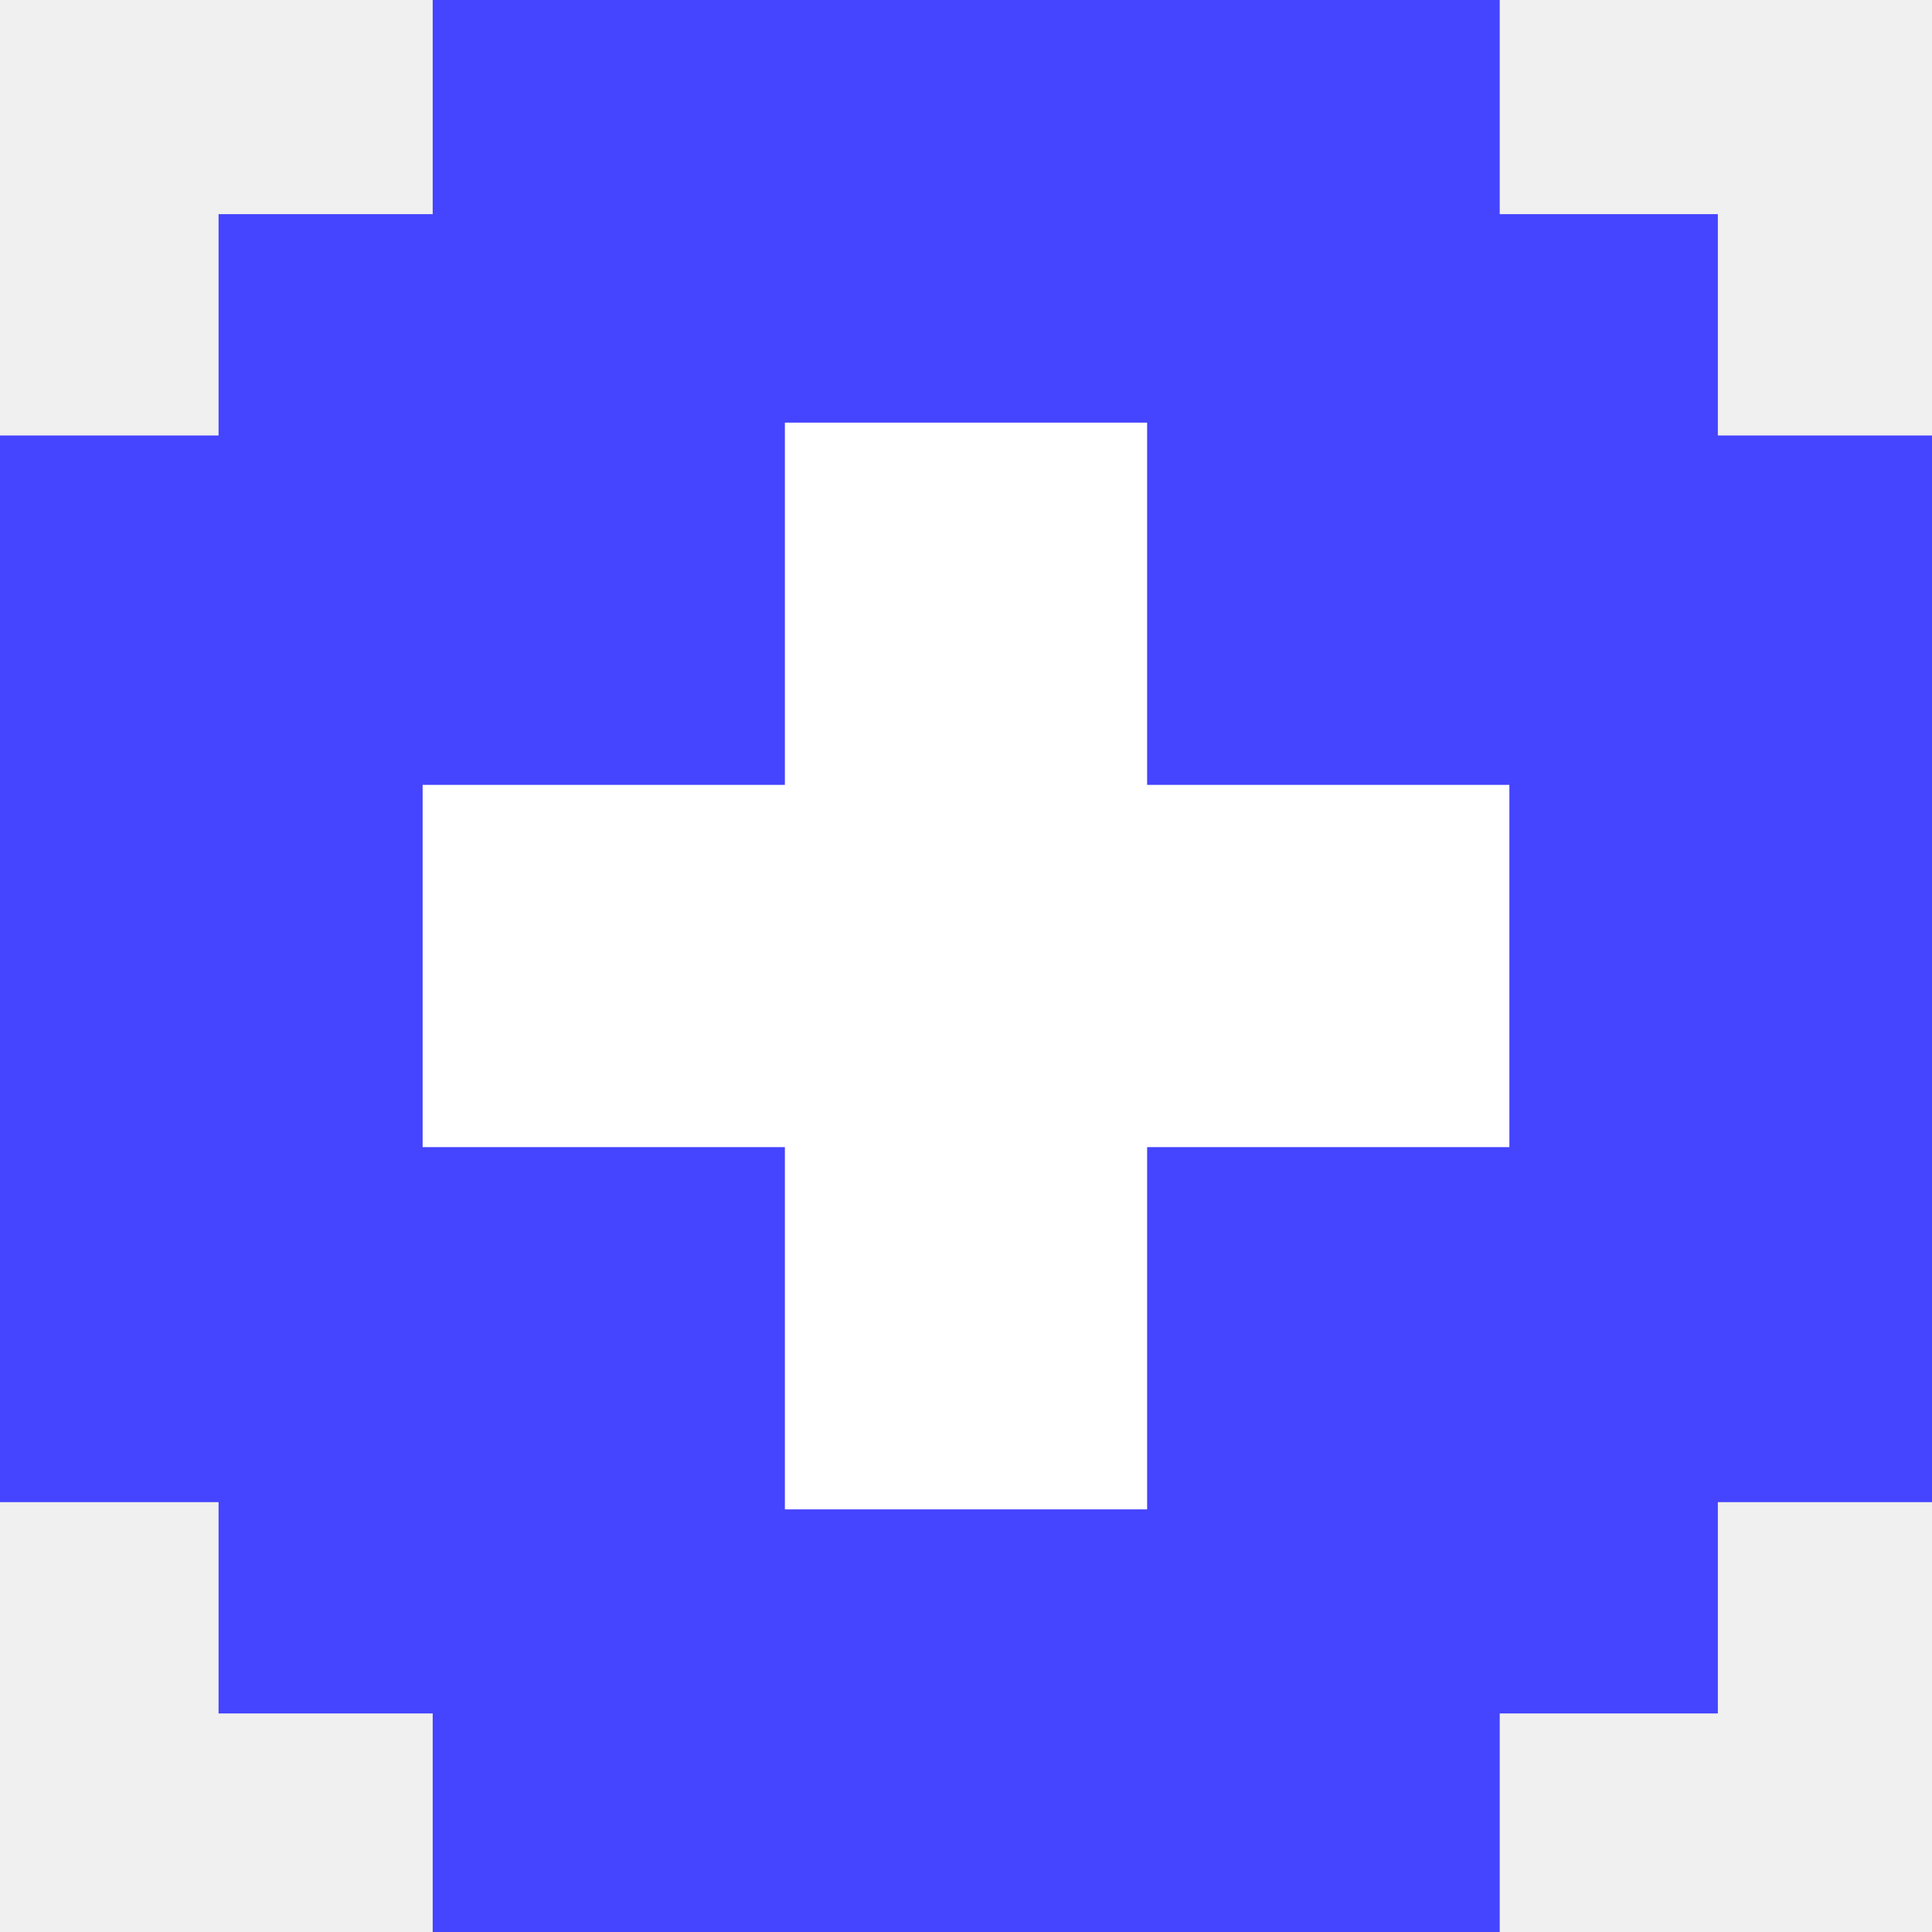
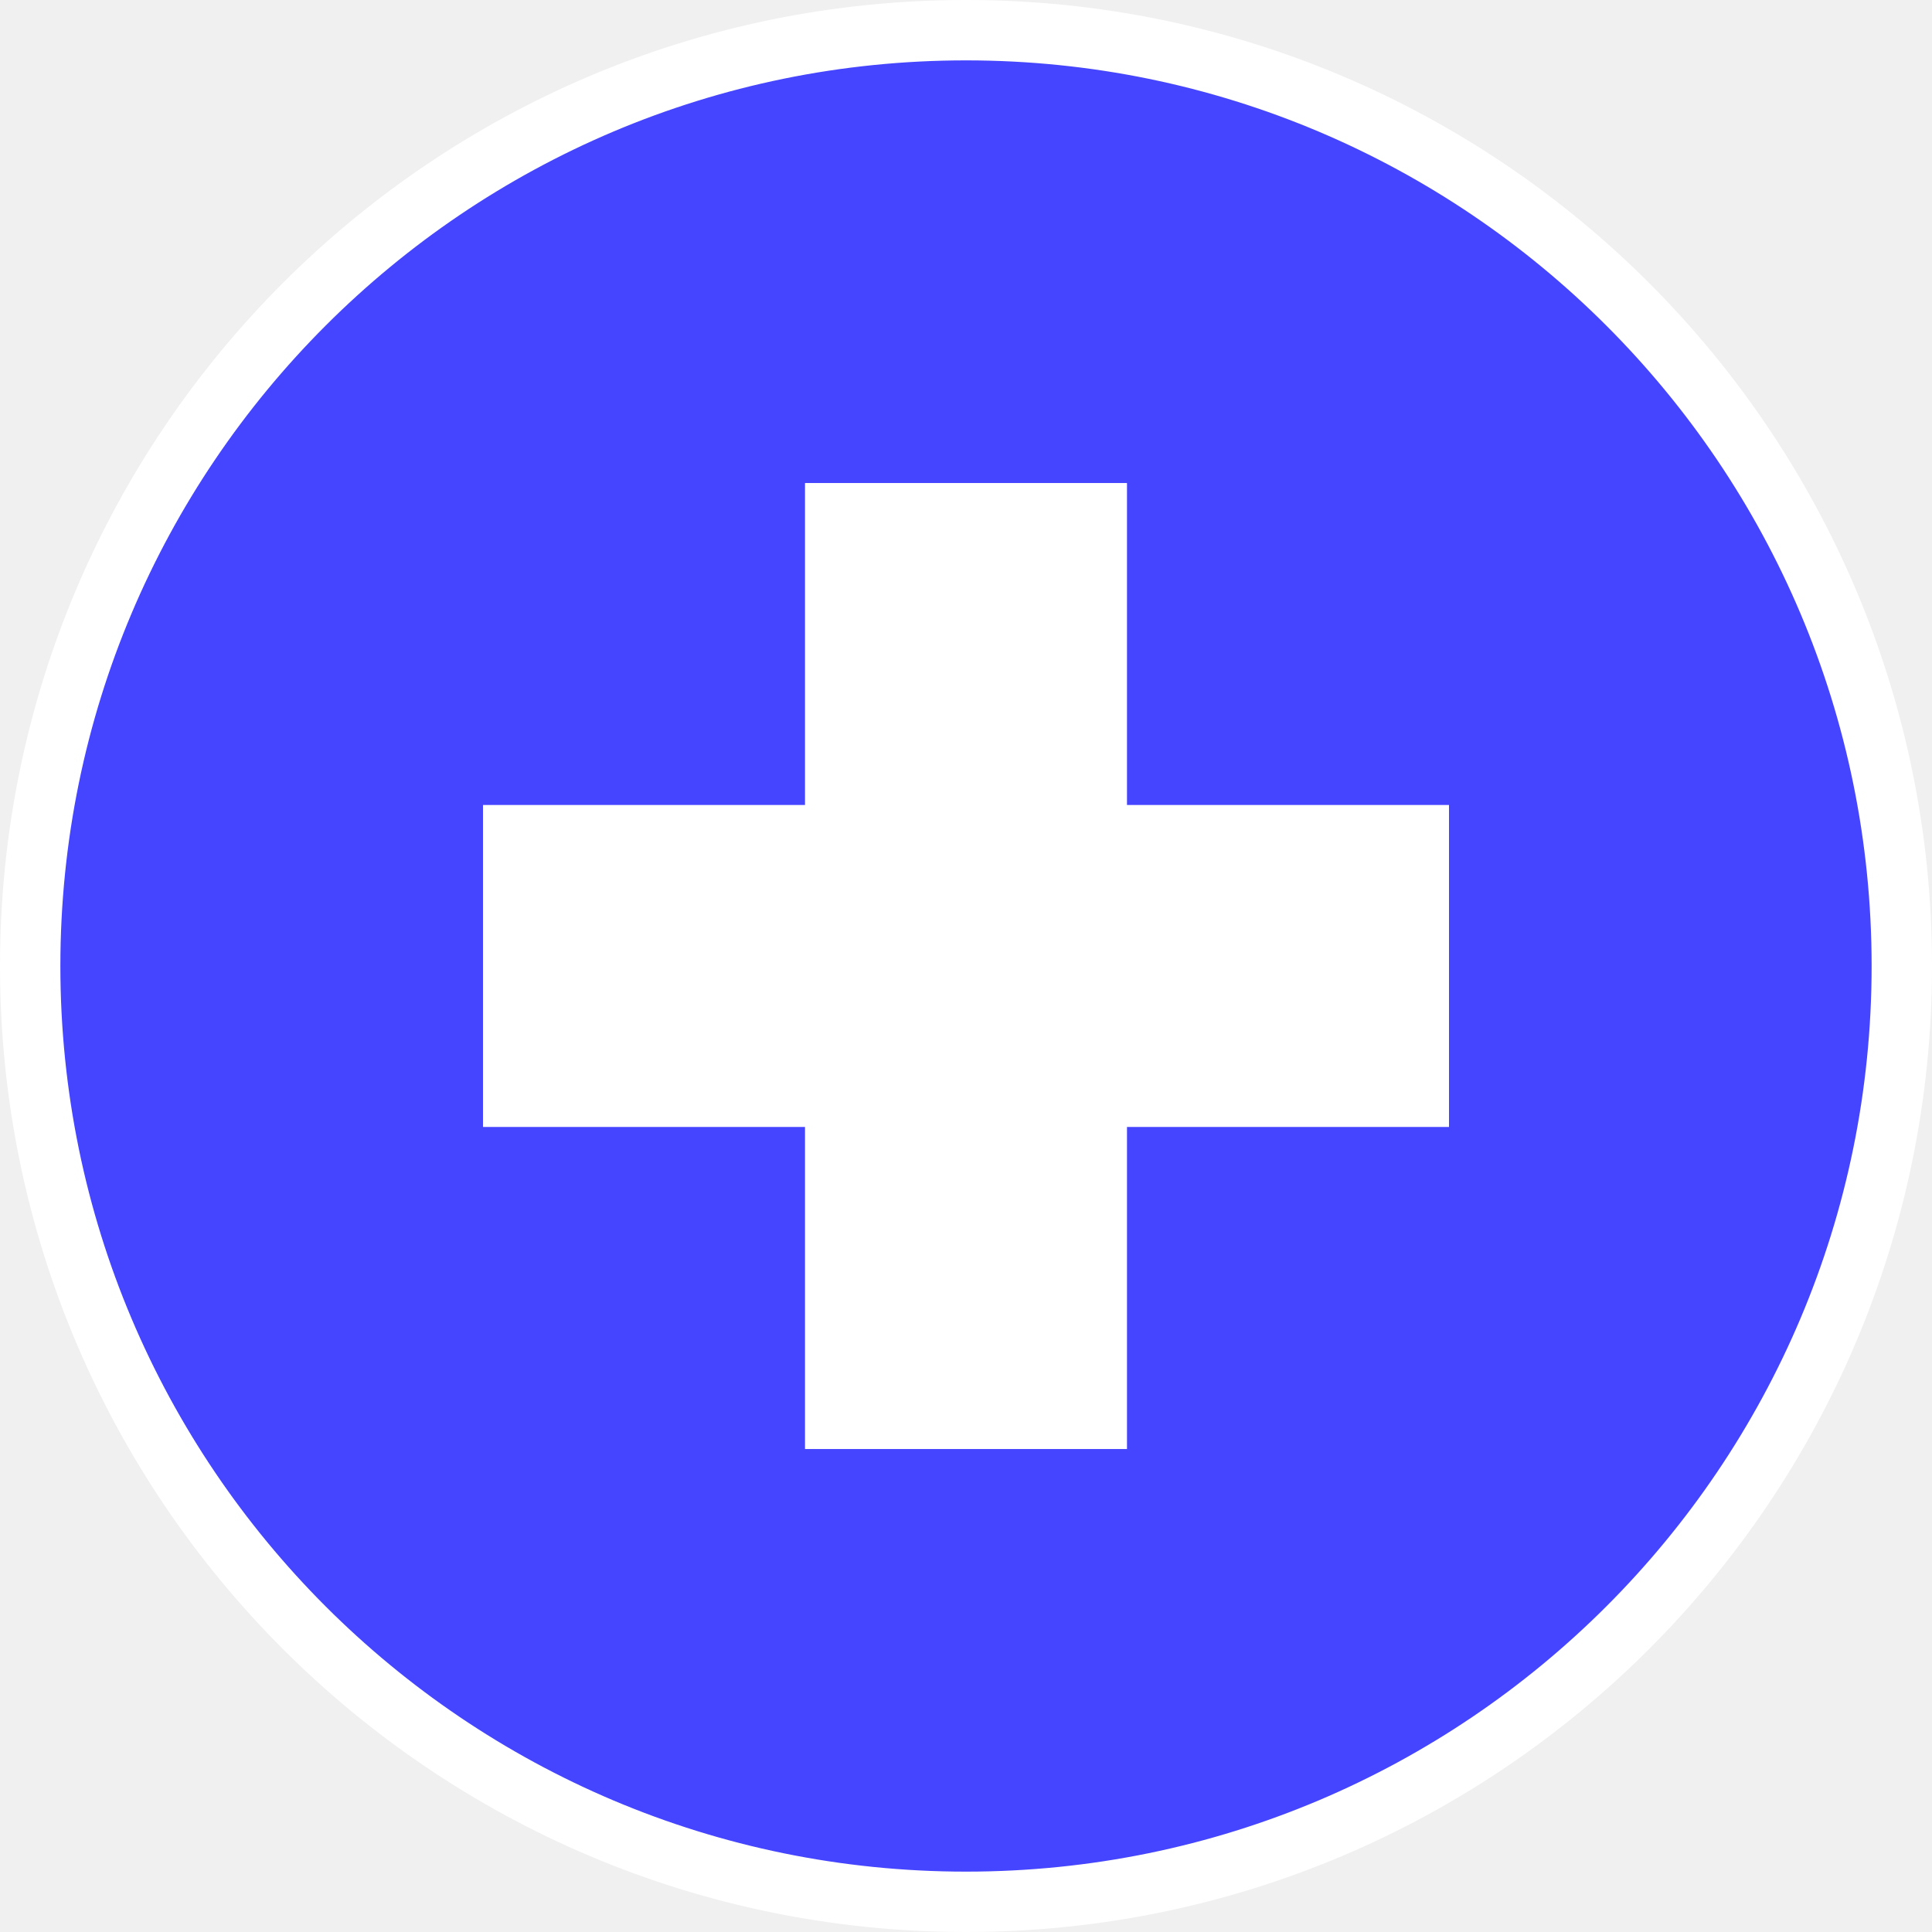
<svg xmlns="http://www.w3.org/2000/svg" width="32" height="32" viewBox="0 0 32 32" fill="none">
-   <path d="M32 7.213H28.453V3.547H24.84V0H7.167V3.547H3.62V7.213H0V24.88H3.62V28.38H7.167V32H24.84V28.38H28.453V24.88H32V7.213Z" fill="#4544FF" />
-   <rect x="7" y="13" width="18" height="6" fill="white" />
-   <rect x="13" y="25" width="18" height="6" transform="rotate(-90 13 25)" fill="white" />
+   <circle cx="16" cy="16" r="15.5" fill="#4544FF" stroke="white" />
+   <rect x="8" y="13.333" width="16" height="5.333" fill="white" />
+   <rect x="13.333" y="24" width="16" height="5.333" transform="rotate(-90 13.3334 24)" fill="white" />
</svg>
